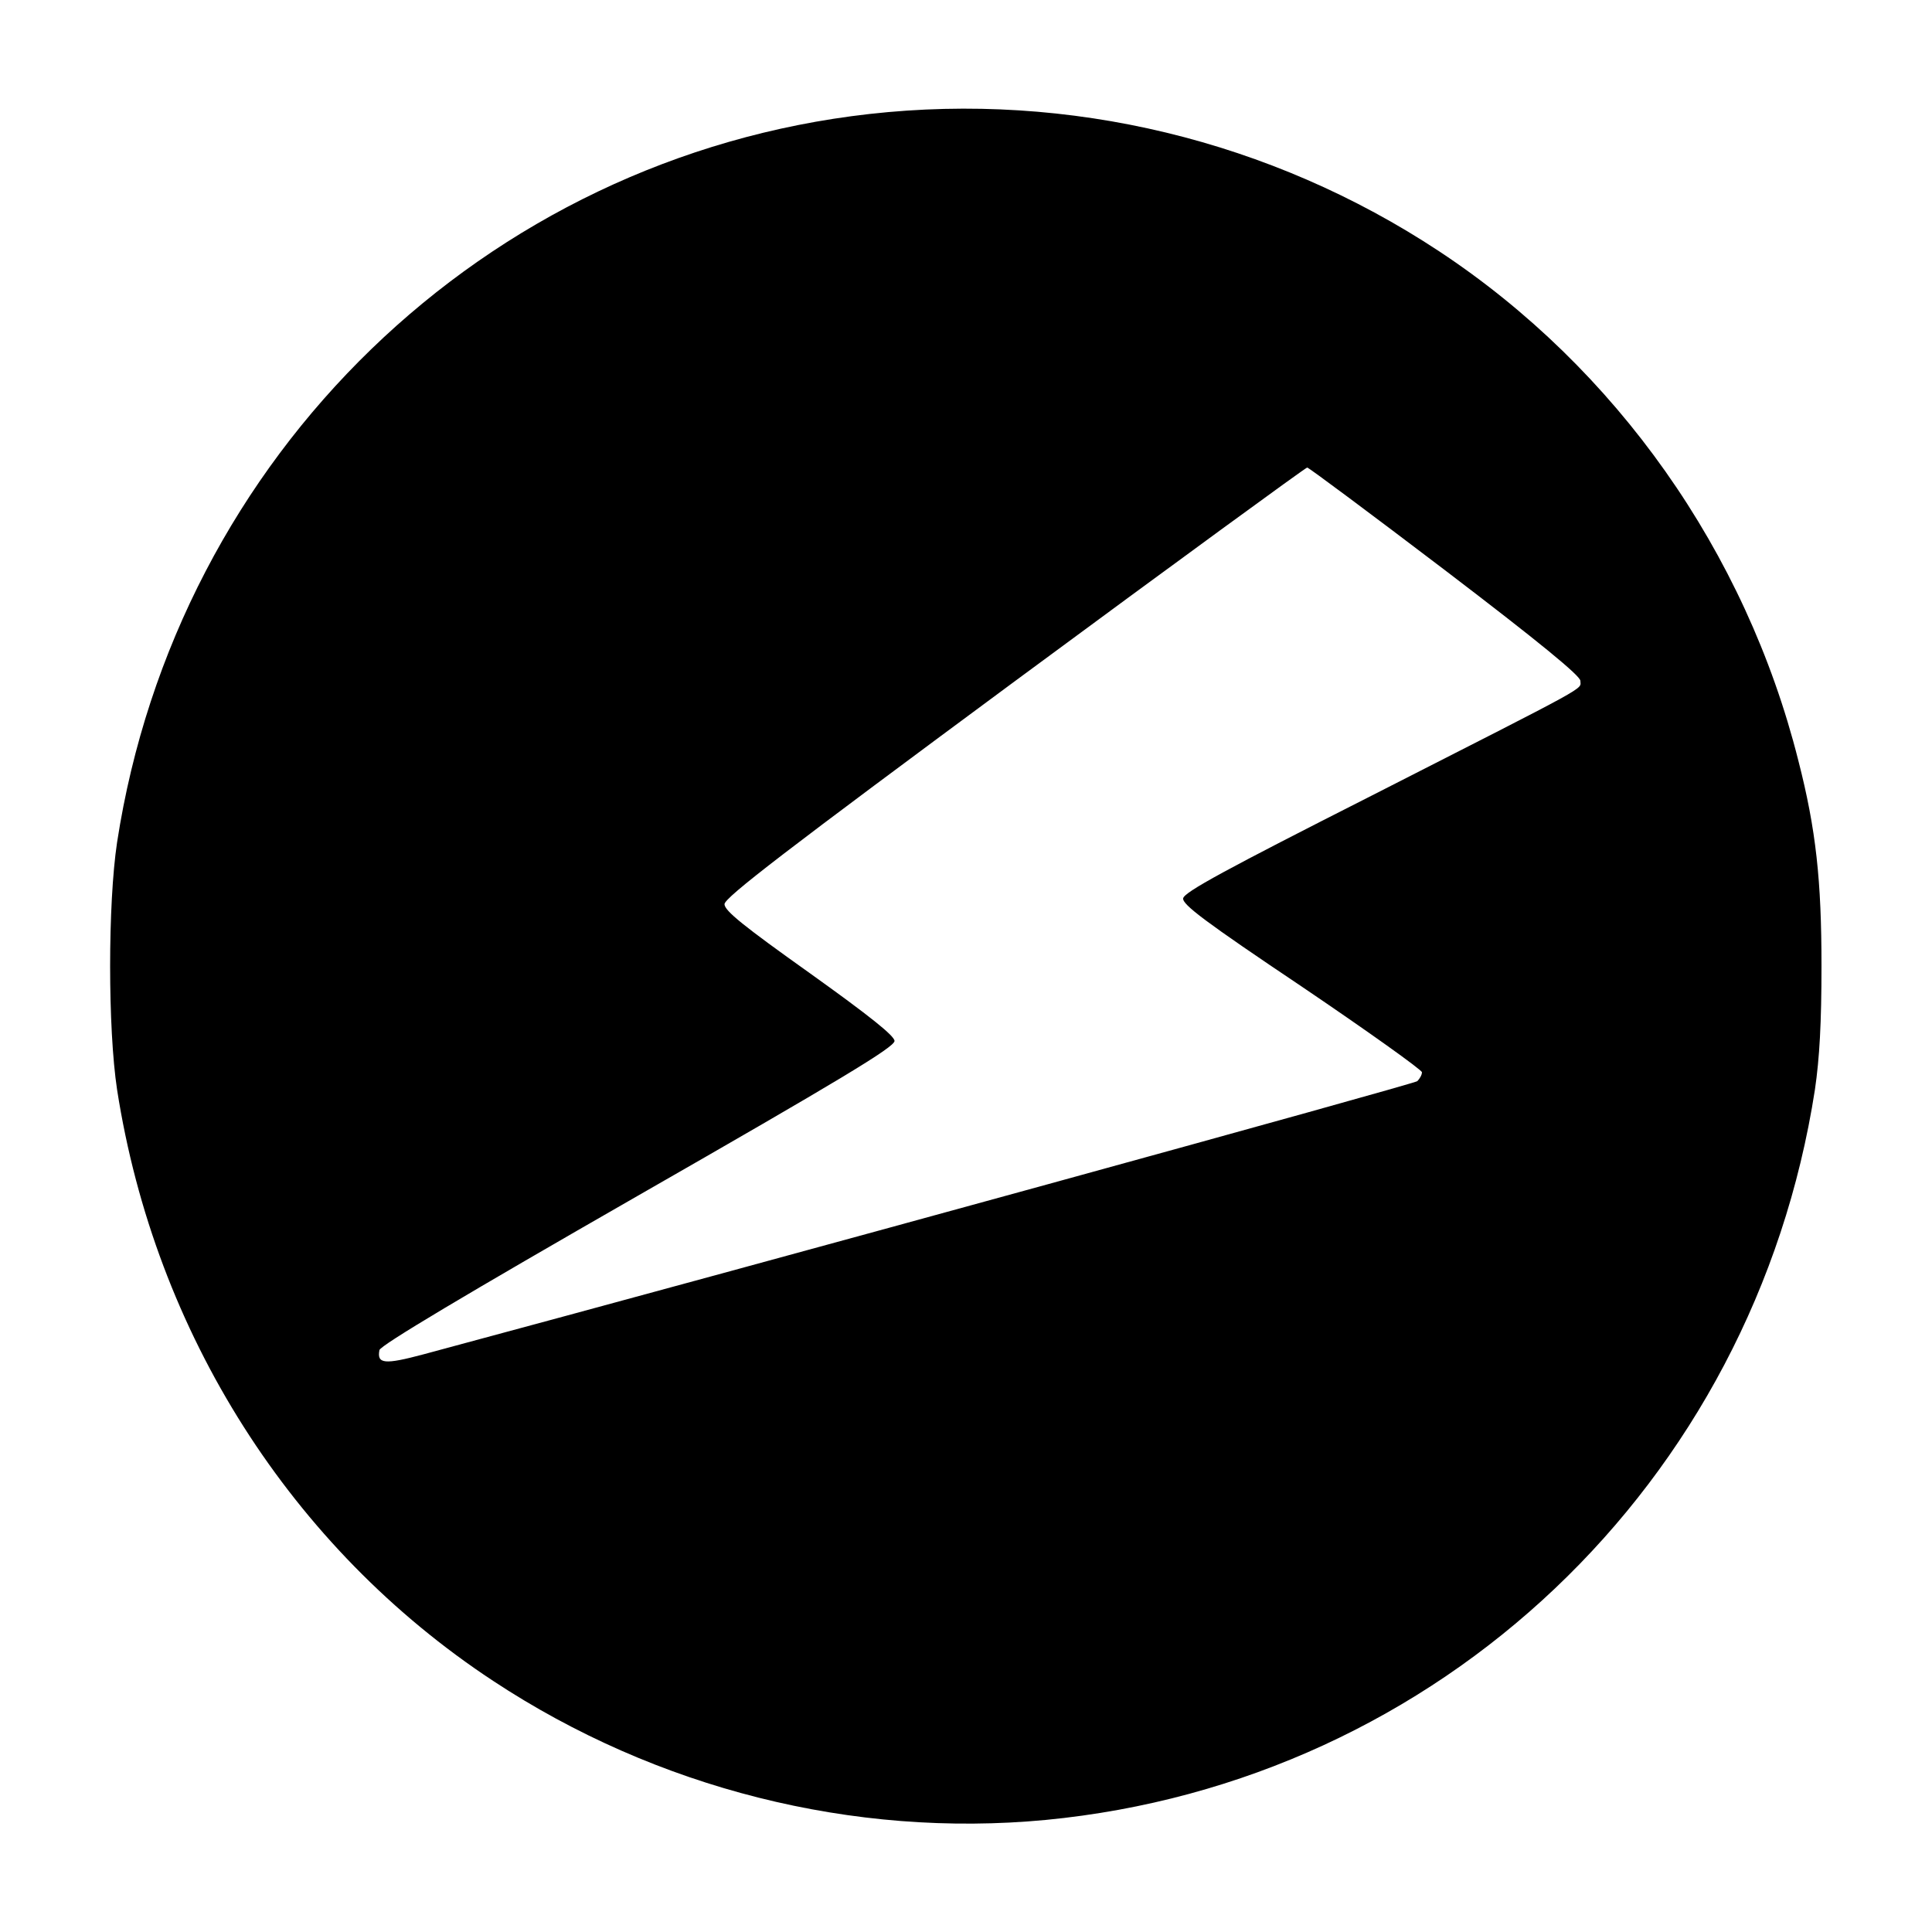
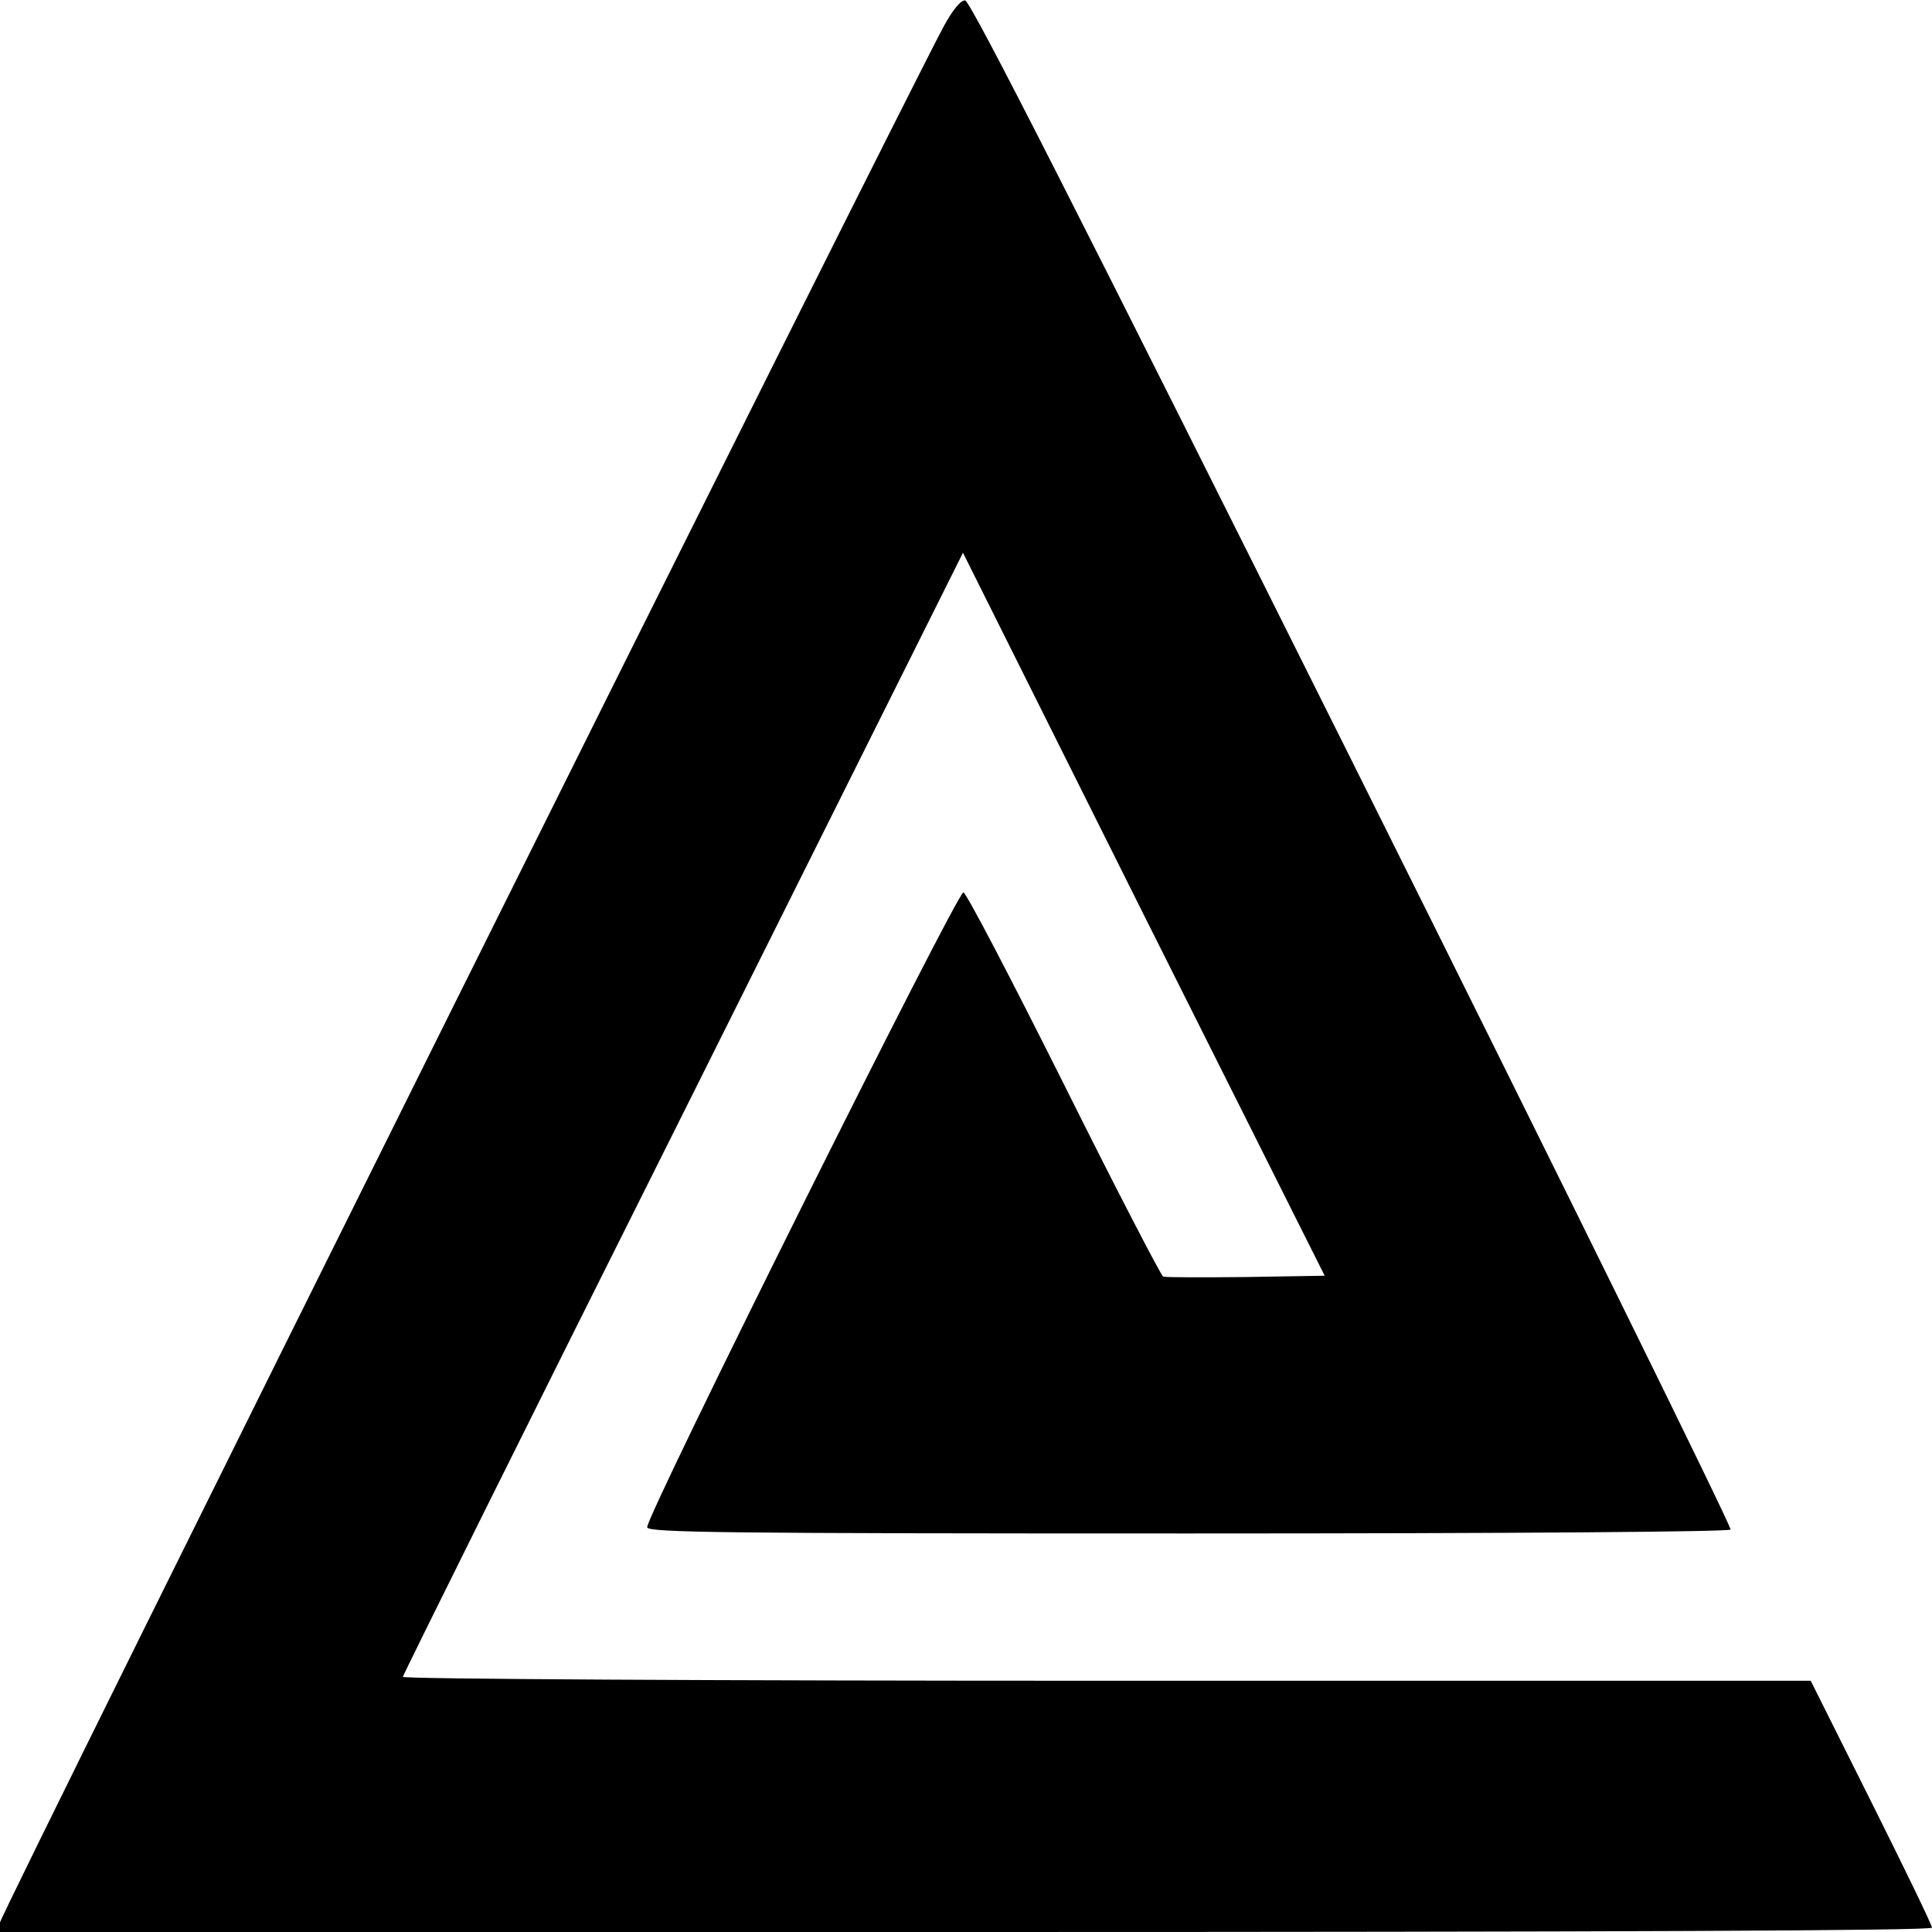
- <svg xmlns="http://www.w3.org/2000/svg" version="1.0" width="500pt" height="500pt" viewBox="0 0 500 500" preserveAspectRatio="xMidYMid meet">
-   <g transform="translate(0,500) scale(0.1,-0.1)" fill="#000000" stroke="none">
-     <path d="M2250 4705 c-996 -112 -1793 -883 -1947 -1885 -24 -159 -24 -482 0 -640 98 -630 451 -1186 973 -1530 423 -279 932 -407 1430 -360 1019 98 1833 870 1991 1890 12 82 17 173 17 320 0 221 -14 353 -60 532 -136 540 -471 1015 -930 1318 -435 287 -957 413 -1474 355z m1490 -1181 c244 -186 350 -273 350 -286 0 -24 37 -3 -540 -297 -377 -191 -486 -250 -488 -266 -2 -16 56 -60 308 -229 170 -115 310 -215 310 -221 0 -7 -6 -17 -12 -23 -10 -8 -1676 -466 -2572 -707 -101 -27 -121 -25 -114 11 2 12 225 145 668 399 522 299 665 385 665 401 0 13 -62 63 -220 176 -170 121 -220 161 -220 178 0 17 159 139 750 576 413 305 754 554 758 554 4 0 165 -120 357 -266z" />
+ <svg xmlns="http://www.w3.org/2000/svg" version="1.0" width="446pt" height="446pt" viewBox="0 0 446 446" preserveAspectRatio="xMidYMid meet">
+   <g transform="translate(0,446) scale(0.1,-0.1)" fill="#000000" stroke="none">
+     <path d="M2178 4398 c-110 -205 -2178 -4359 -2178 -4376 l0 -22 2230 0 c1490 0 2230 3 2230 10 0 6 -63 136 -140 290 l-140 280 -1625 0 c-910 0 -1625 4 -1625 9 0 4 291 590 647 1301 l646 1294 417 -835 418 -834 -181 -3 c-100 -1 -186 -1 -192 1 -5 3 -109 203 -230 446 -121 242 -225 441 -231 441 -15 0 -737 -1448 -730 -1466 5 -12 179 -14 1250 -14 771 0 1247 4 1251 9 3 6 -389 802 -872 1770 -625 1252 -883 1760 -895 1760 -10 1 -29 -22 -50 -61z" />
  </g>
</svg>
